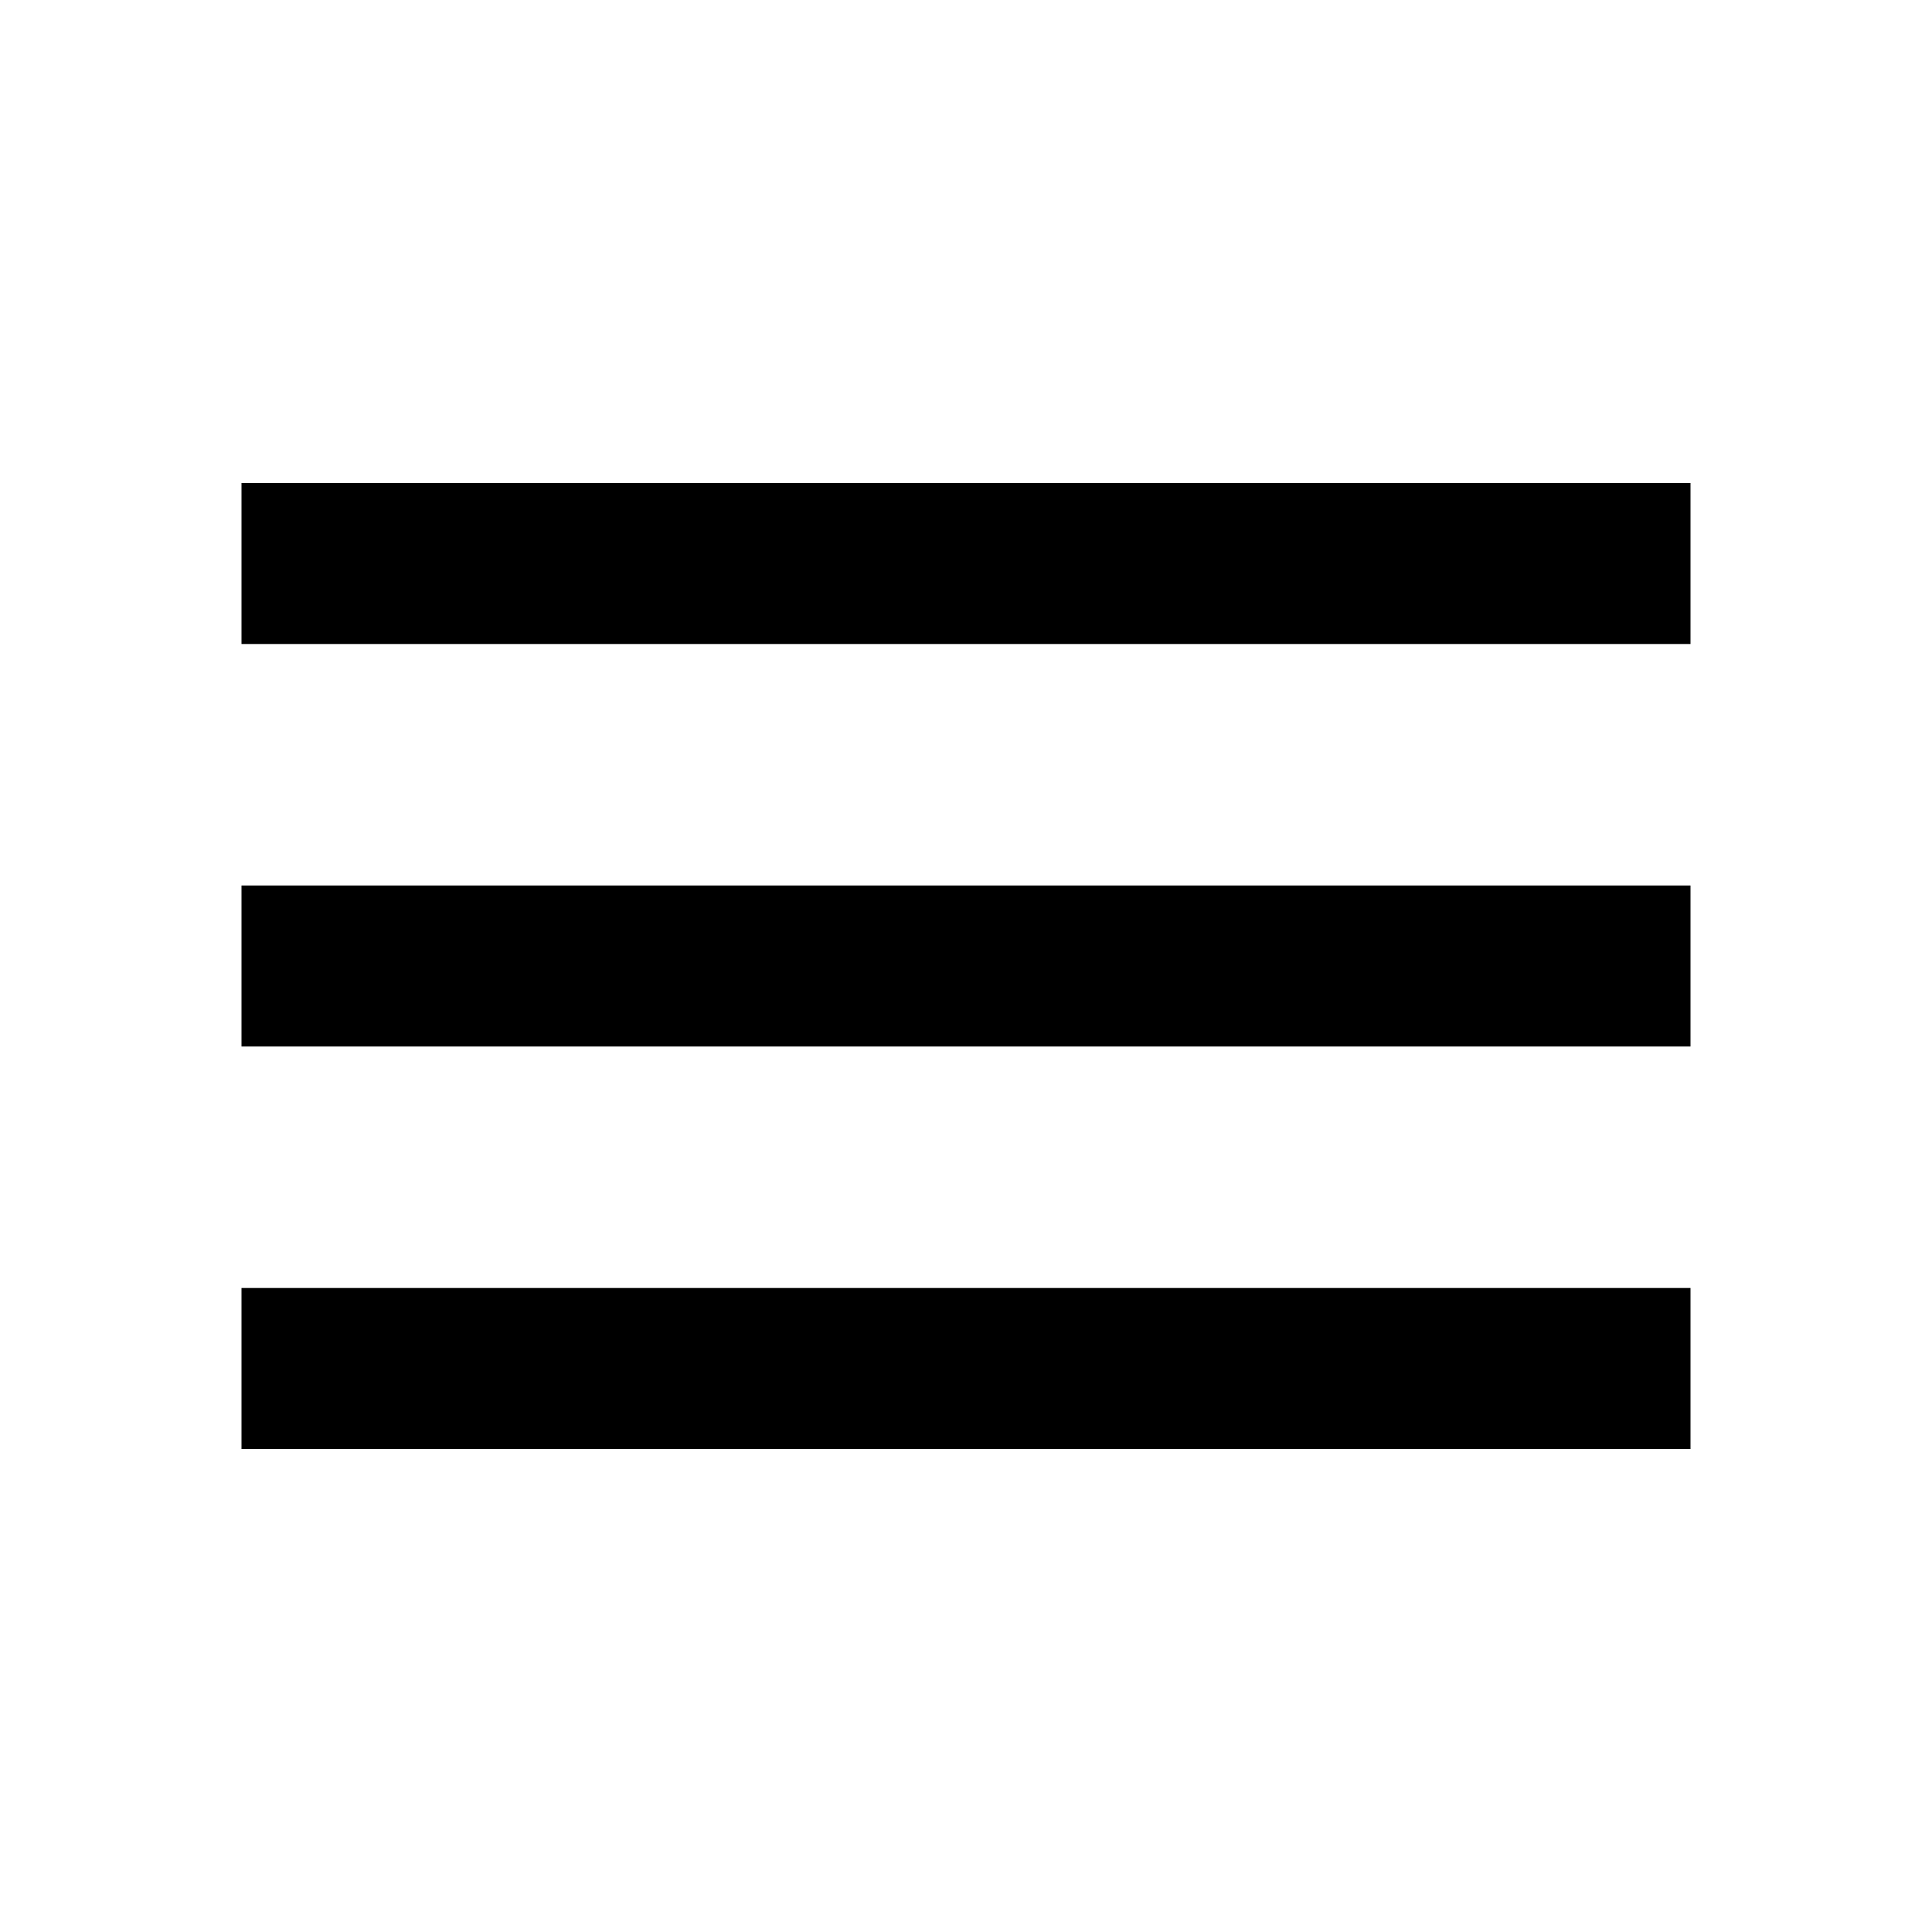
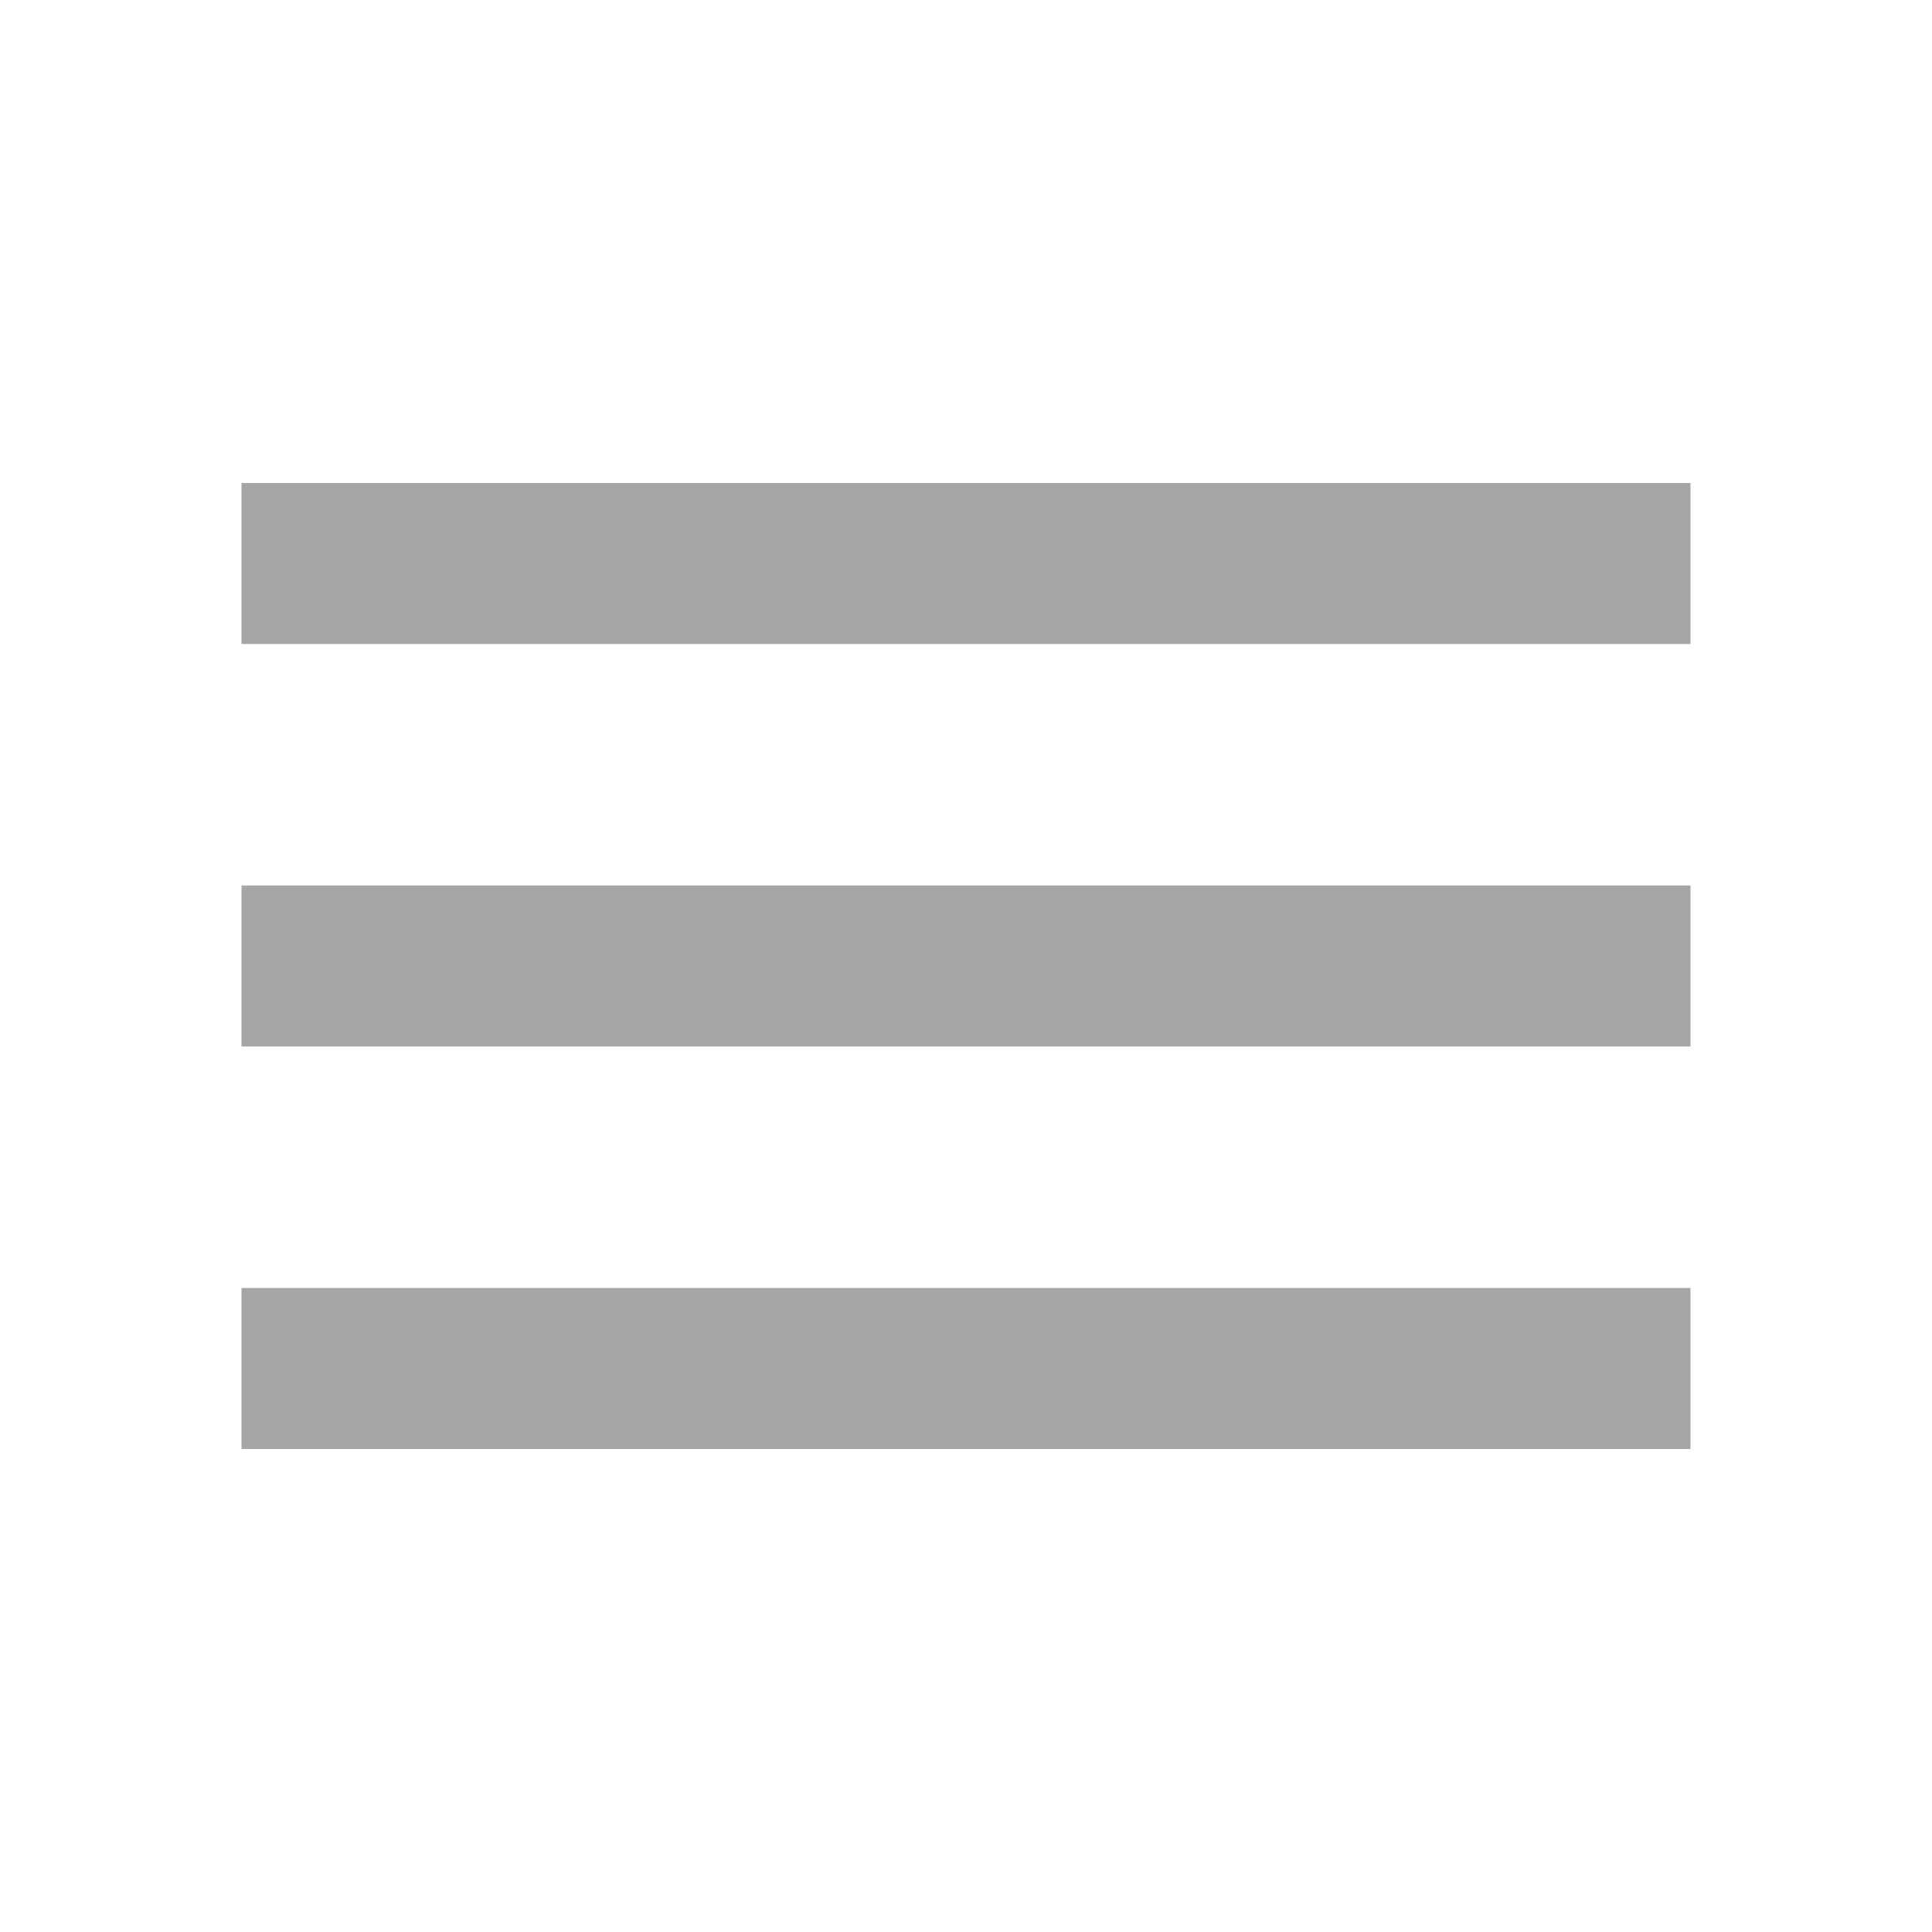
- <svg xmlns="http://www.w3.org/2000/svg" fill="#000000" height="24" viewBox="0 0 24 24" width="24">
+ <svg xmlns="http://www.w3.org/2000/svg" fill="hsl(0, 0%, 65%)" height="24" viewBox="0 0 24 24" width="24">
  <path d="M0 0h24v24H0z" fill="none" />
  <path d="M3 18h18v-2H3v2zm0-5h18v-2H3v2zm0-7v2h18V6H3z" />
</svg>
